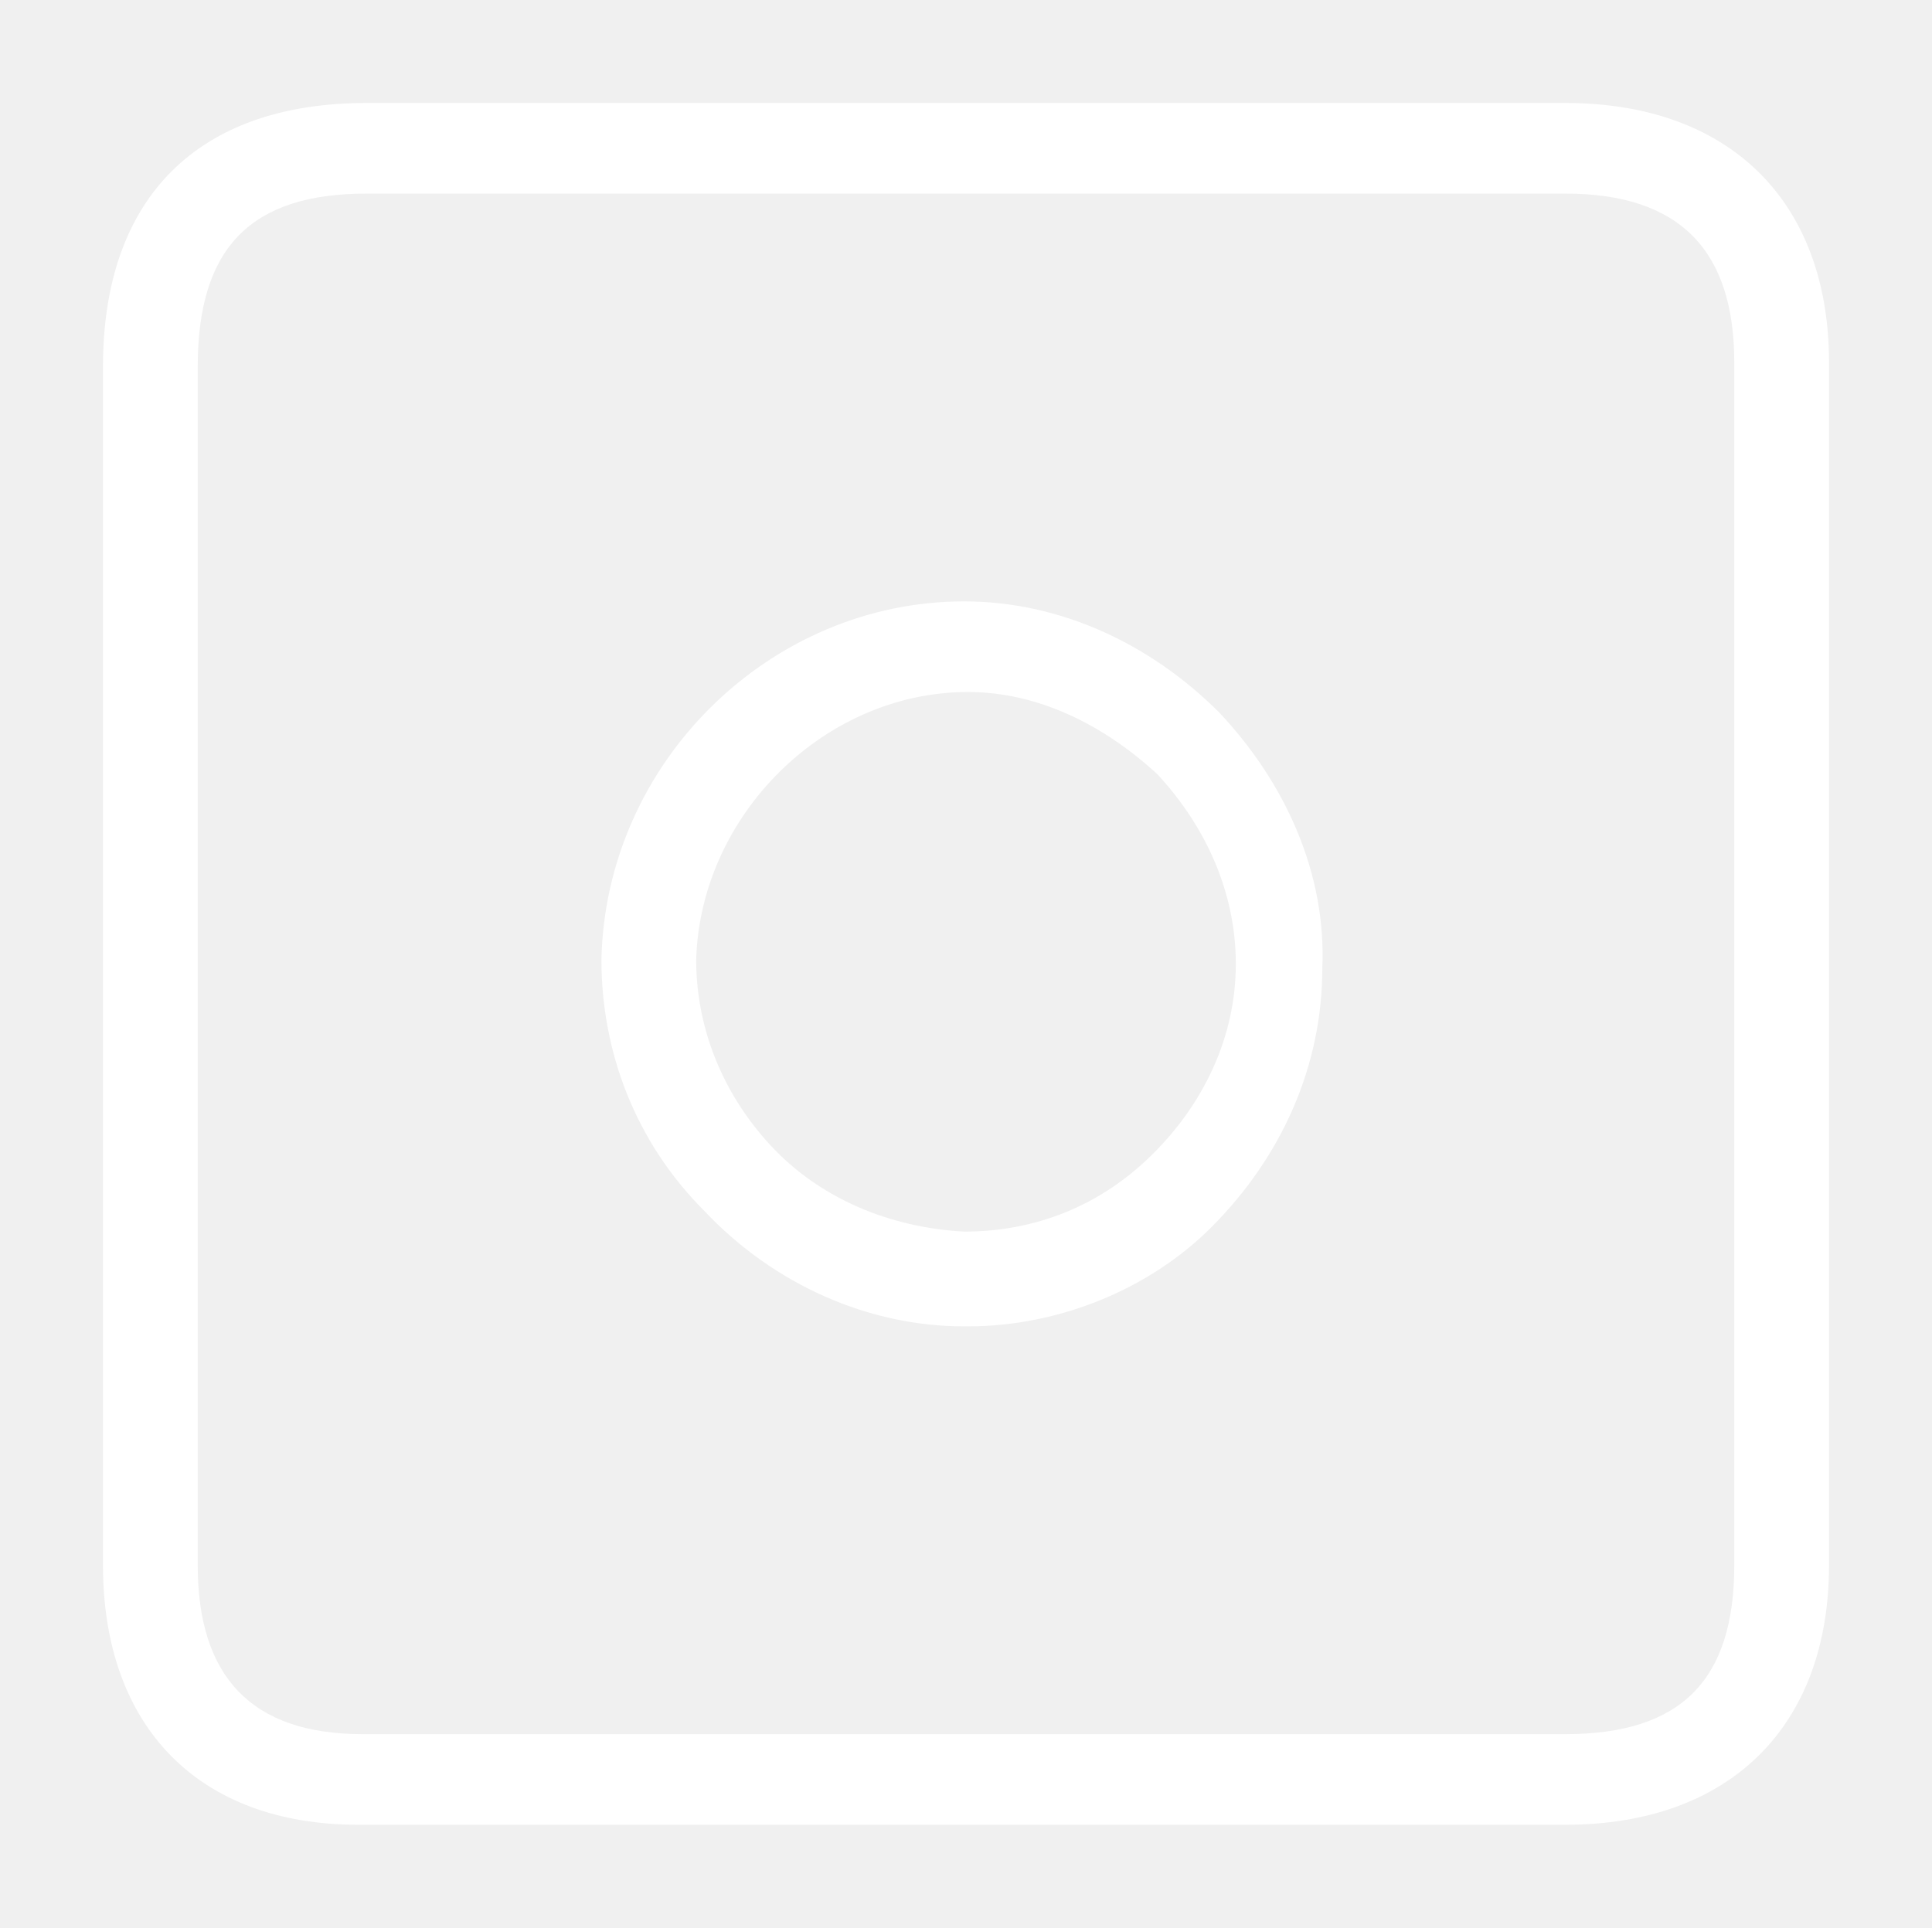
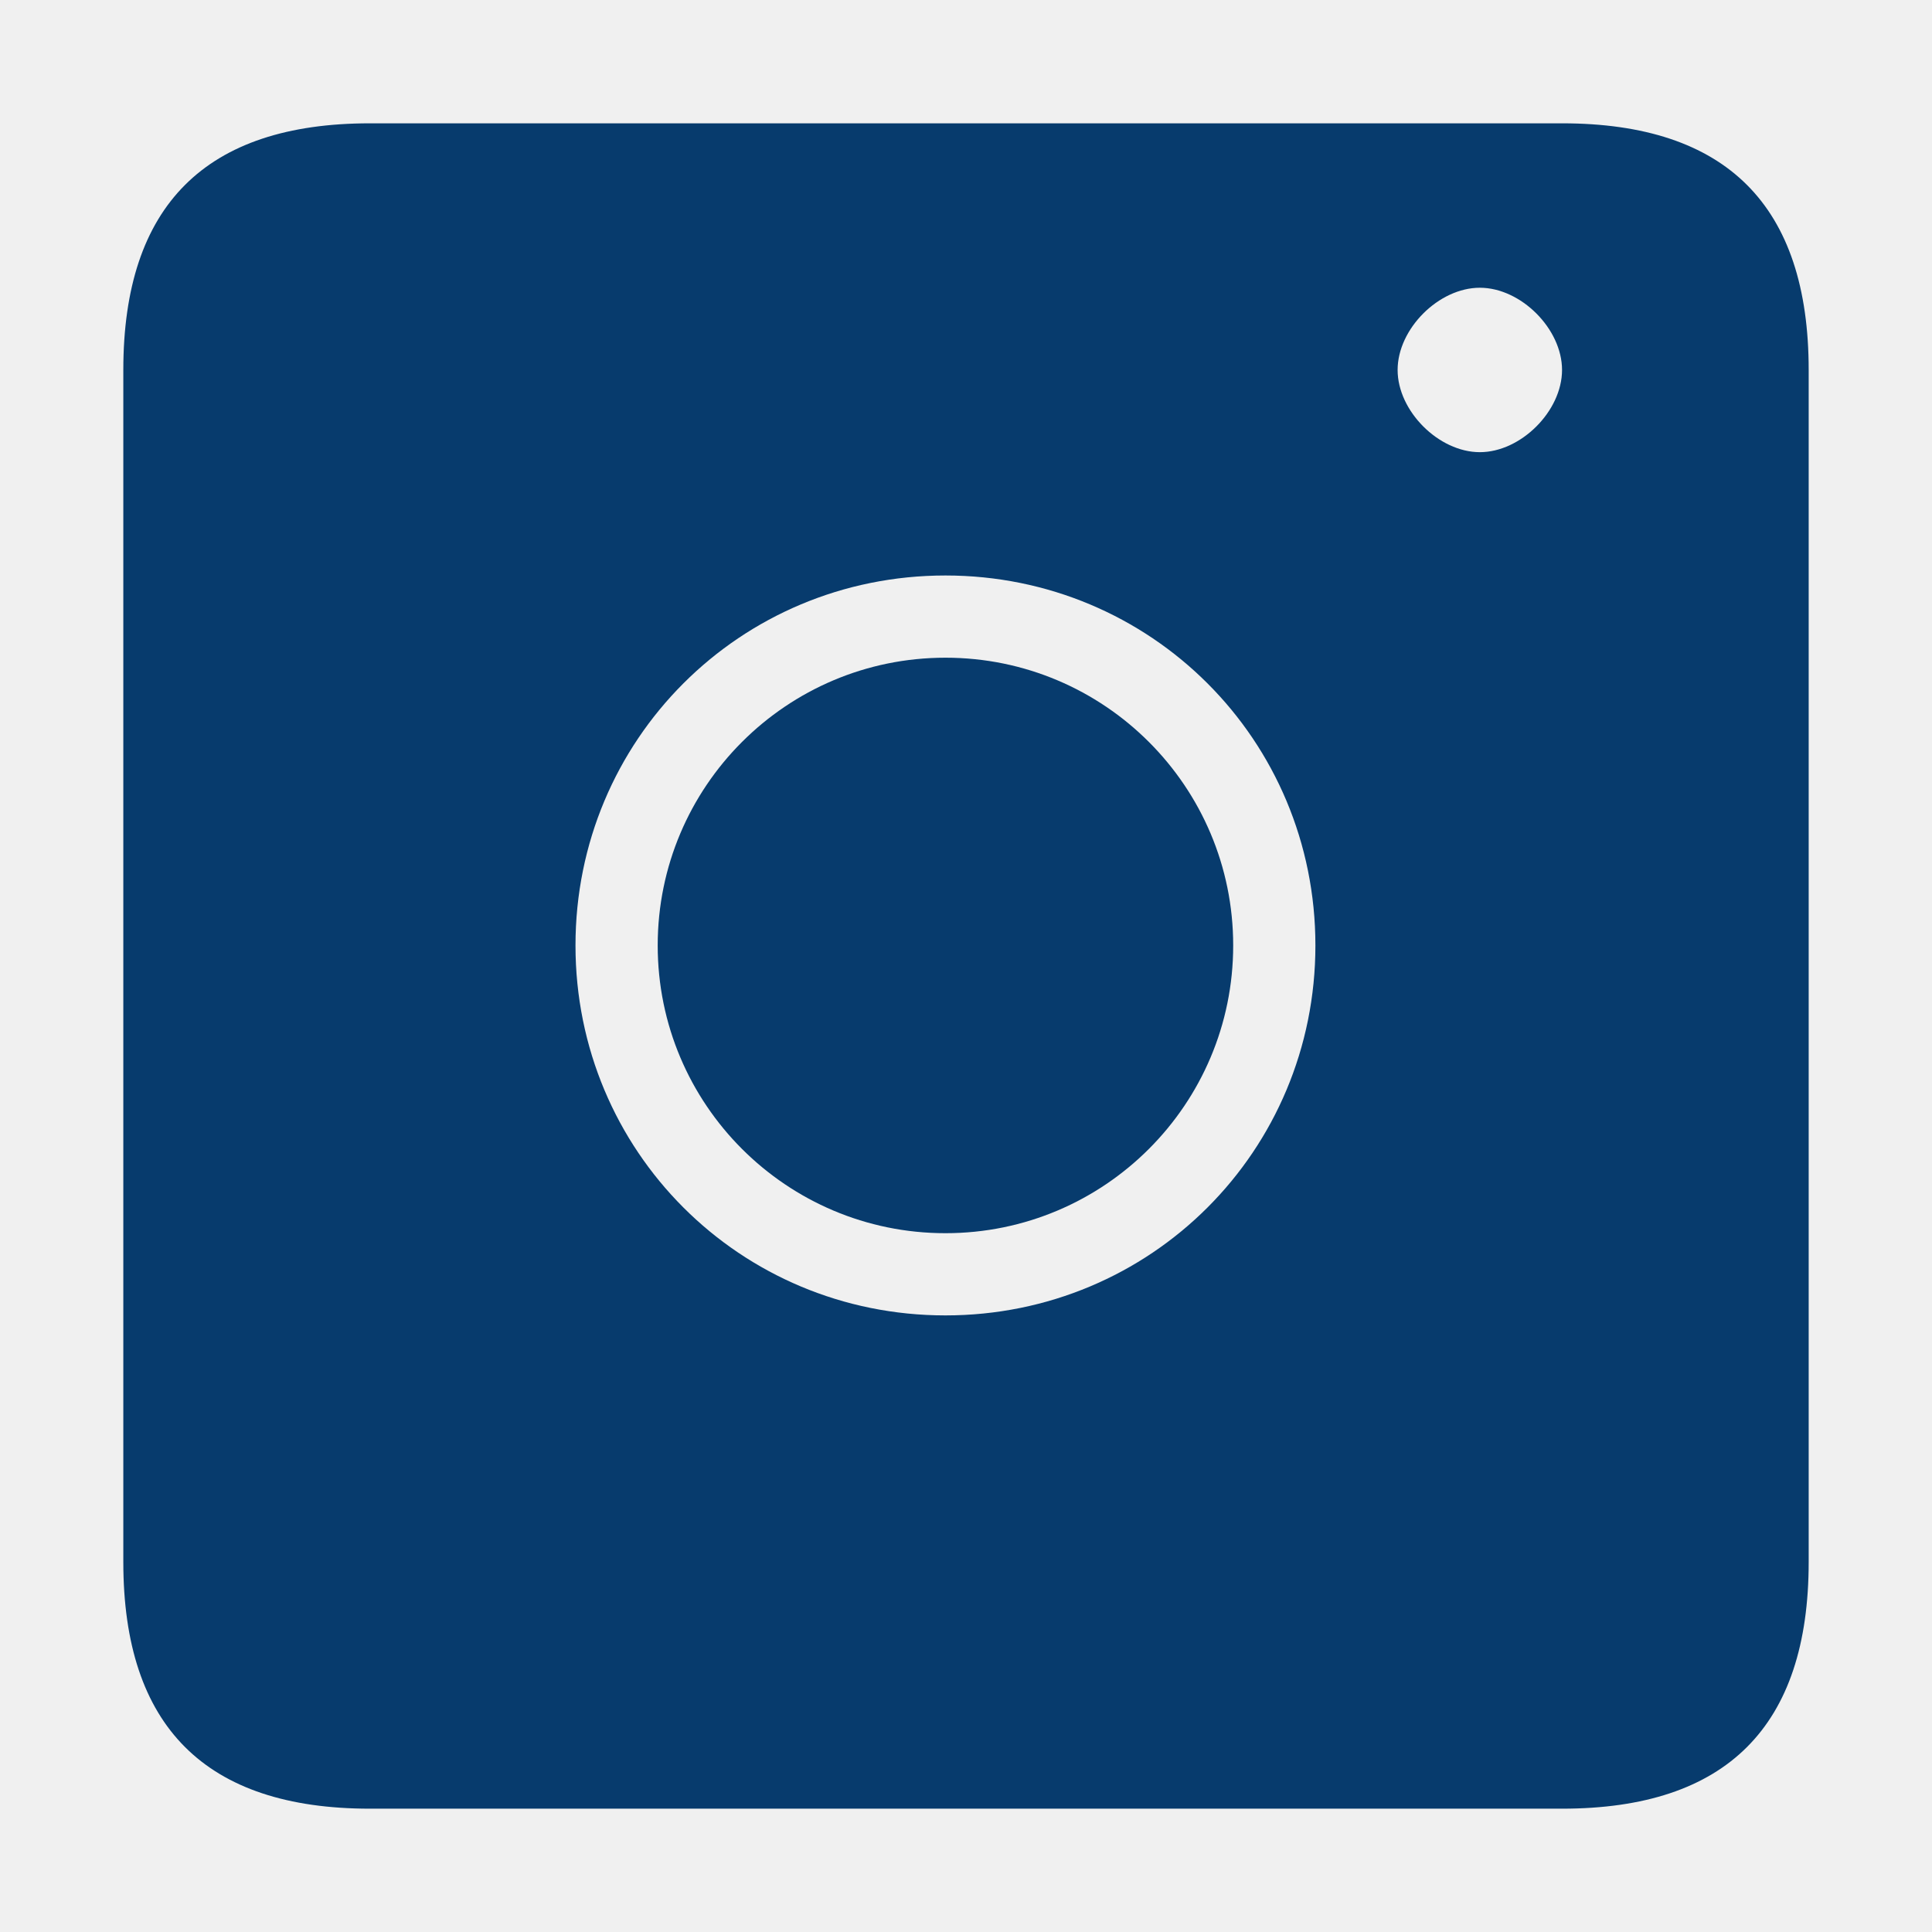
- <svg xmlns="http://www.w3.org/2000/svg" version="1.1" id="Layer_1" x="0px" y="0px" viewBox="0 0 4.69 4.68" style="enable-background:new 0 0 4.69 4.68;" xml:space="preserve">
+ <svg xmlns="http://www.w3.org/2000/svg" version="1.1" id="Layer_1" x="0px" y="0px" viewBox="0 0 4.7 4.7" style="enable-background:new 0 0 4.7 4.7;" xml:space="preserve">
  <style type="text/css">
- 	.st0{fill:#FFFFFF;}
+ 	.st0{fill:#073B6D;}
</style>
  <g>
-     <g>
-       <path class="st0" d="M3.8,4.43H0.87c-0.39,0-0.62-0.24-0.62-0.63V0.89c0-0.41,0.23-0.64,0.64-0.64H3.8c0.4,0,0.64,0.24,0.64,0.63    V3.8C4.44,4.19,4.2,4.43,3.8,4.43z M0.89,0.47c-0.28,0-0.41,0.13-0.41,0.42V3.8c0,0.27,0.13,0.41,0.4,0.41H3.8    c0.28,0,0.41-0.13,0.41-0.41V0.88c0-0.27-0.13-0.41-0.41-0.41H0.89z M2.35,3.22c0,0-0.01,0-0.01,0c-0.23,0-0.46-0.1-0.63-0.28    C1.54,2.77,1.46,2.55,1.46,2.33c0.01-0.48,0.41-0.87,0.88-0.87c0.23,0,0.45,0.1,0.62,0.27c0.16,0.17,0.26,0.39,0.25,0.62    c0,0.24-0.1,0.46-0.27,0.63C2.79,3.13,2.57,3.22,2.35,3.22z M2.35,1.68c-0.35,0-0.65,0.3-0.66,0.65c0,0.16,0.06,0.32,0.18,0.45    c0.12,0.13,0.29,0.2,0.47,0.21c0.17,0,0.33-0.06,0.46-0.19C2.92,2.68,3,2.52,3,2.34c0-0.17-0.07-0.33-0.19-0.46    C2.68,1.76,2.52,1.68,2.35,1.68z" />
-     </g>
+     <circle class="st0" cx="2.3" cy="2.3" r="0.7" />
+     <path class="st0" d="M3.8,0.3H0.9c-0.4,0-0.6,0.2-0.6,0.6v2.9c0,0.4,0.2,0.6,0.6,0.6h2.9c0.4,0,0.6-0.2,0.6-0.6V0.9   C4.4,0.5,4.2,0.3,3.8,0.3z M2.3,3.2c-0.5,0-0.9-0.4-0.9-0.9s0.4-0.9,0.9-0.9c0.5,0,0.9,0.4,0.9,0.9S2.8,3.2,2.3,3.2z M3.6,1.1   C3.5,1.1,3.4,1,3.4,0.9s0.1-0.2,0.2-0.2s0.2,0.1,0.2,0.2S3.7,1.1,3.6,1.1z" />
  </g>
</svg>
